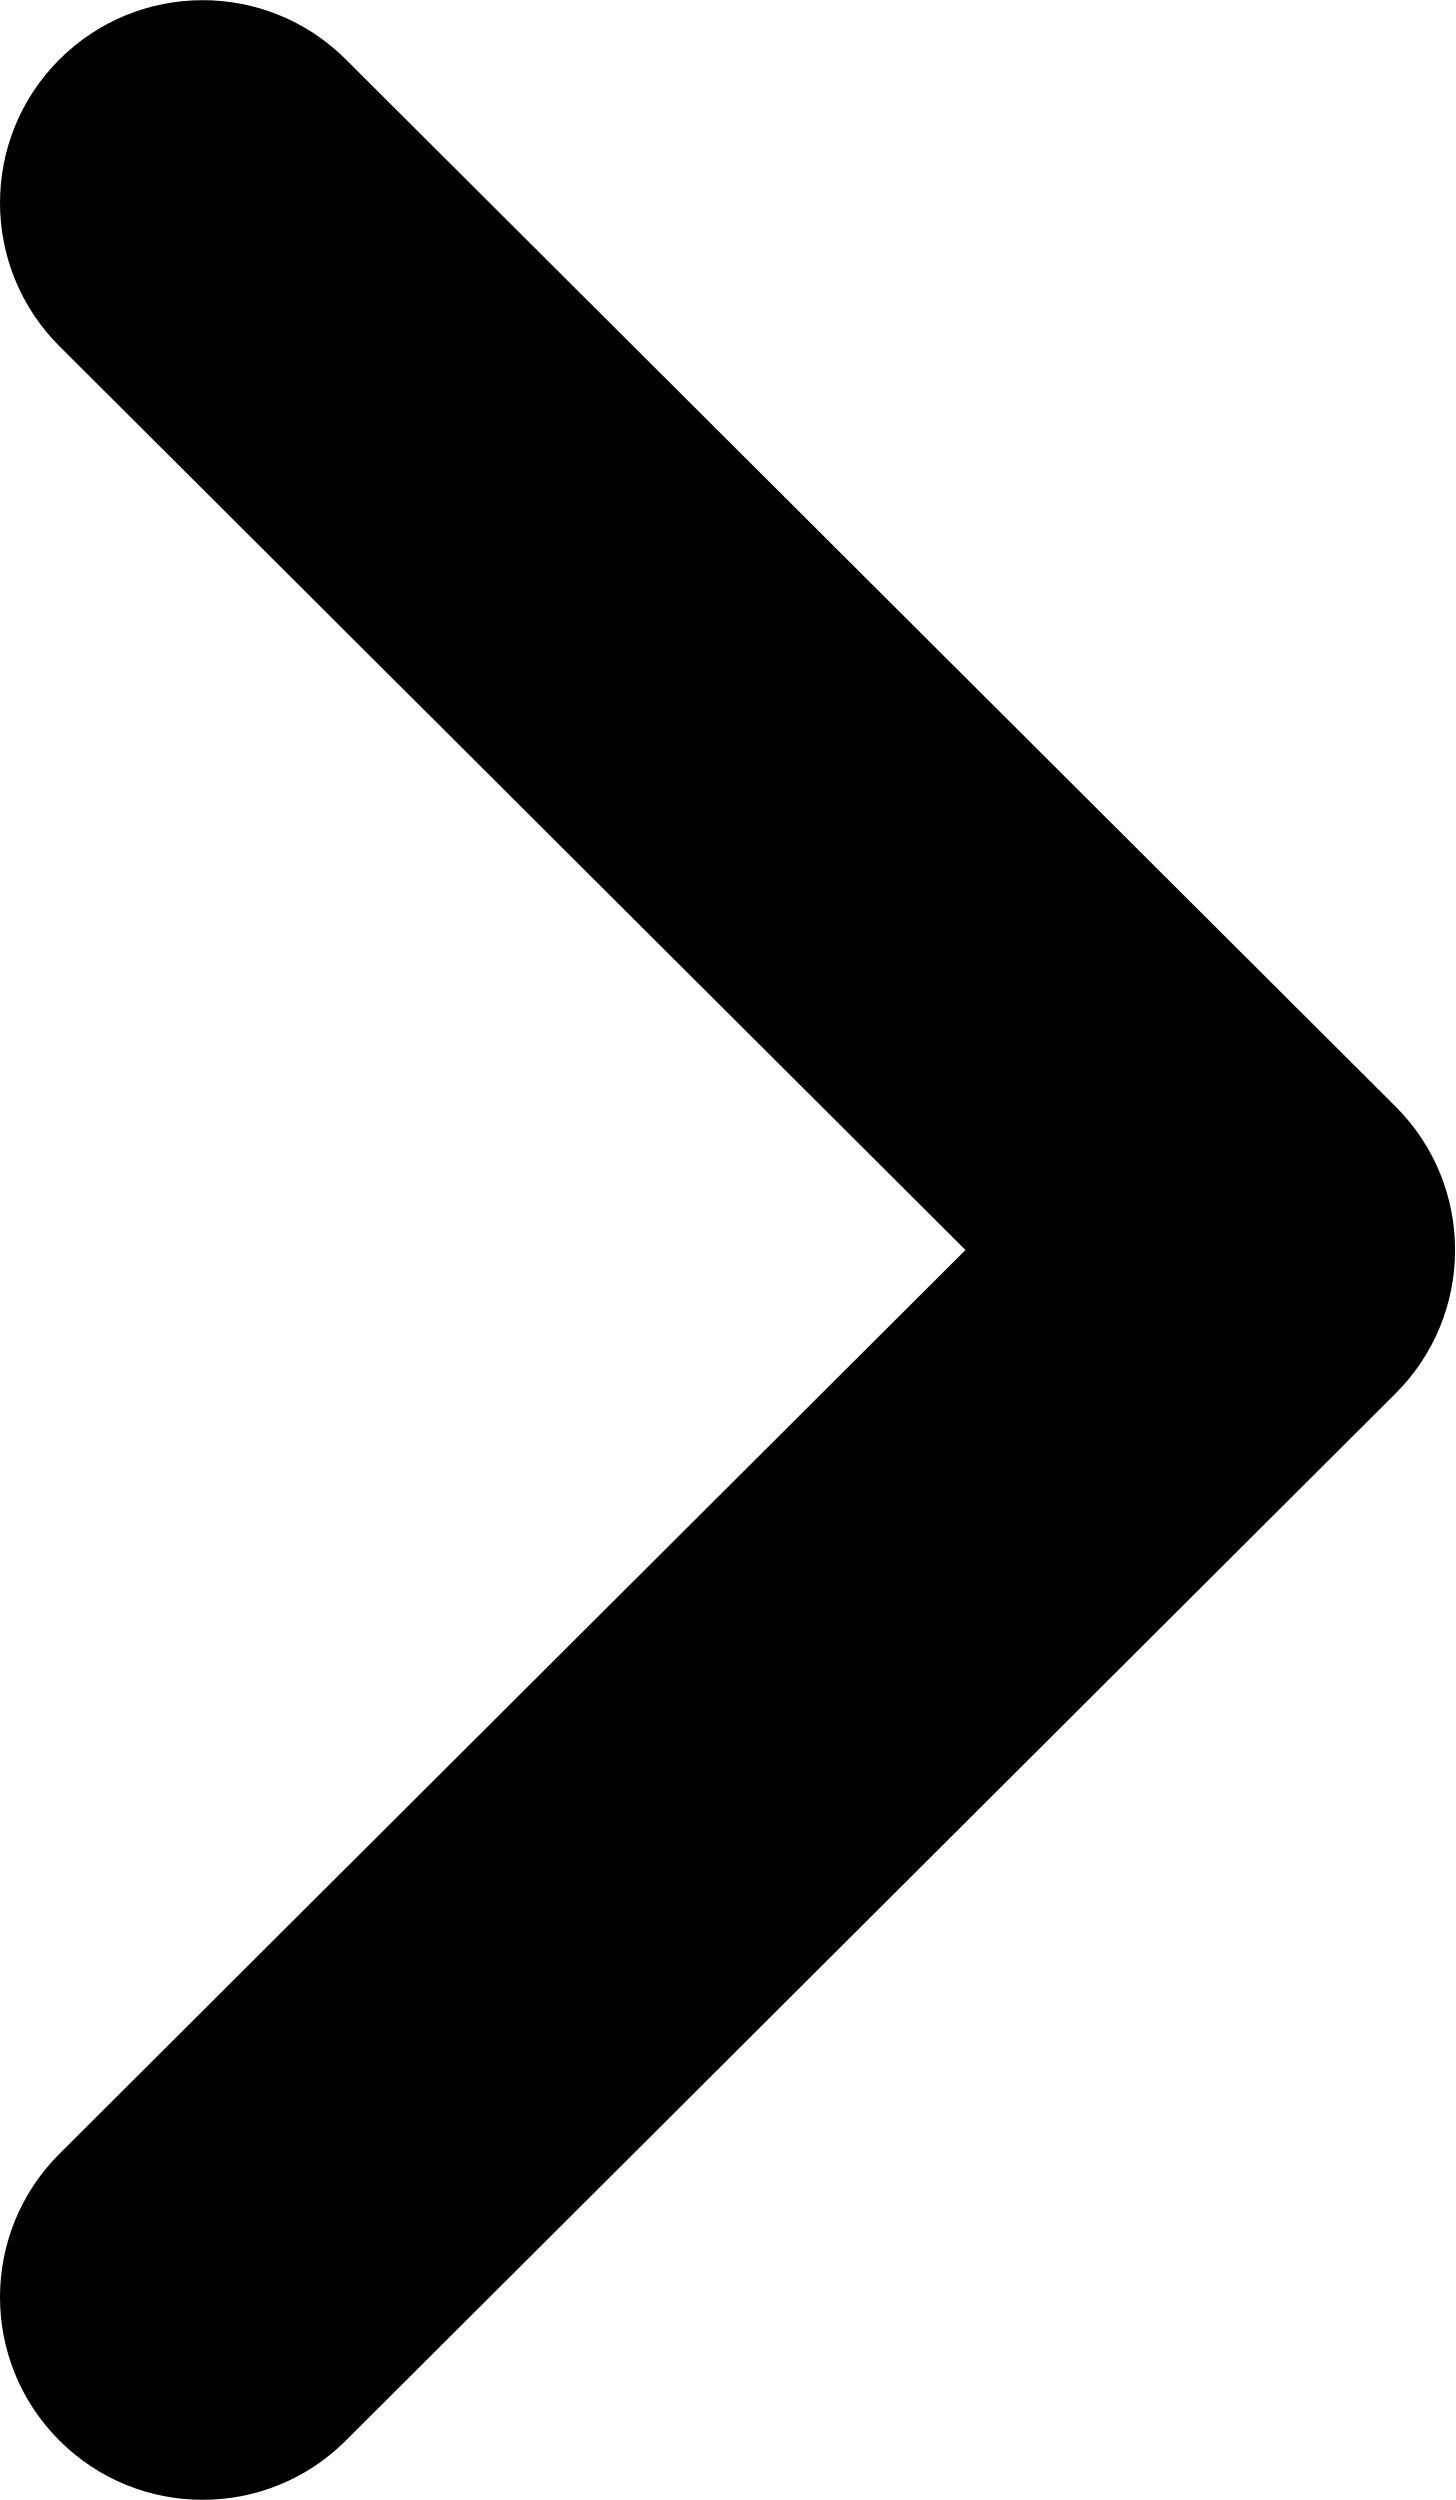
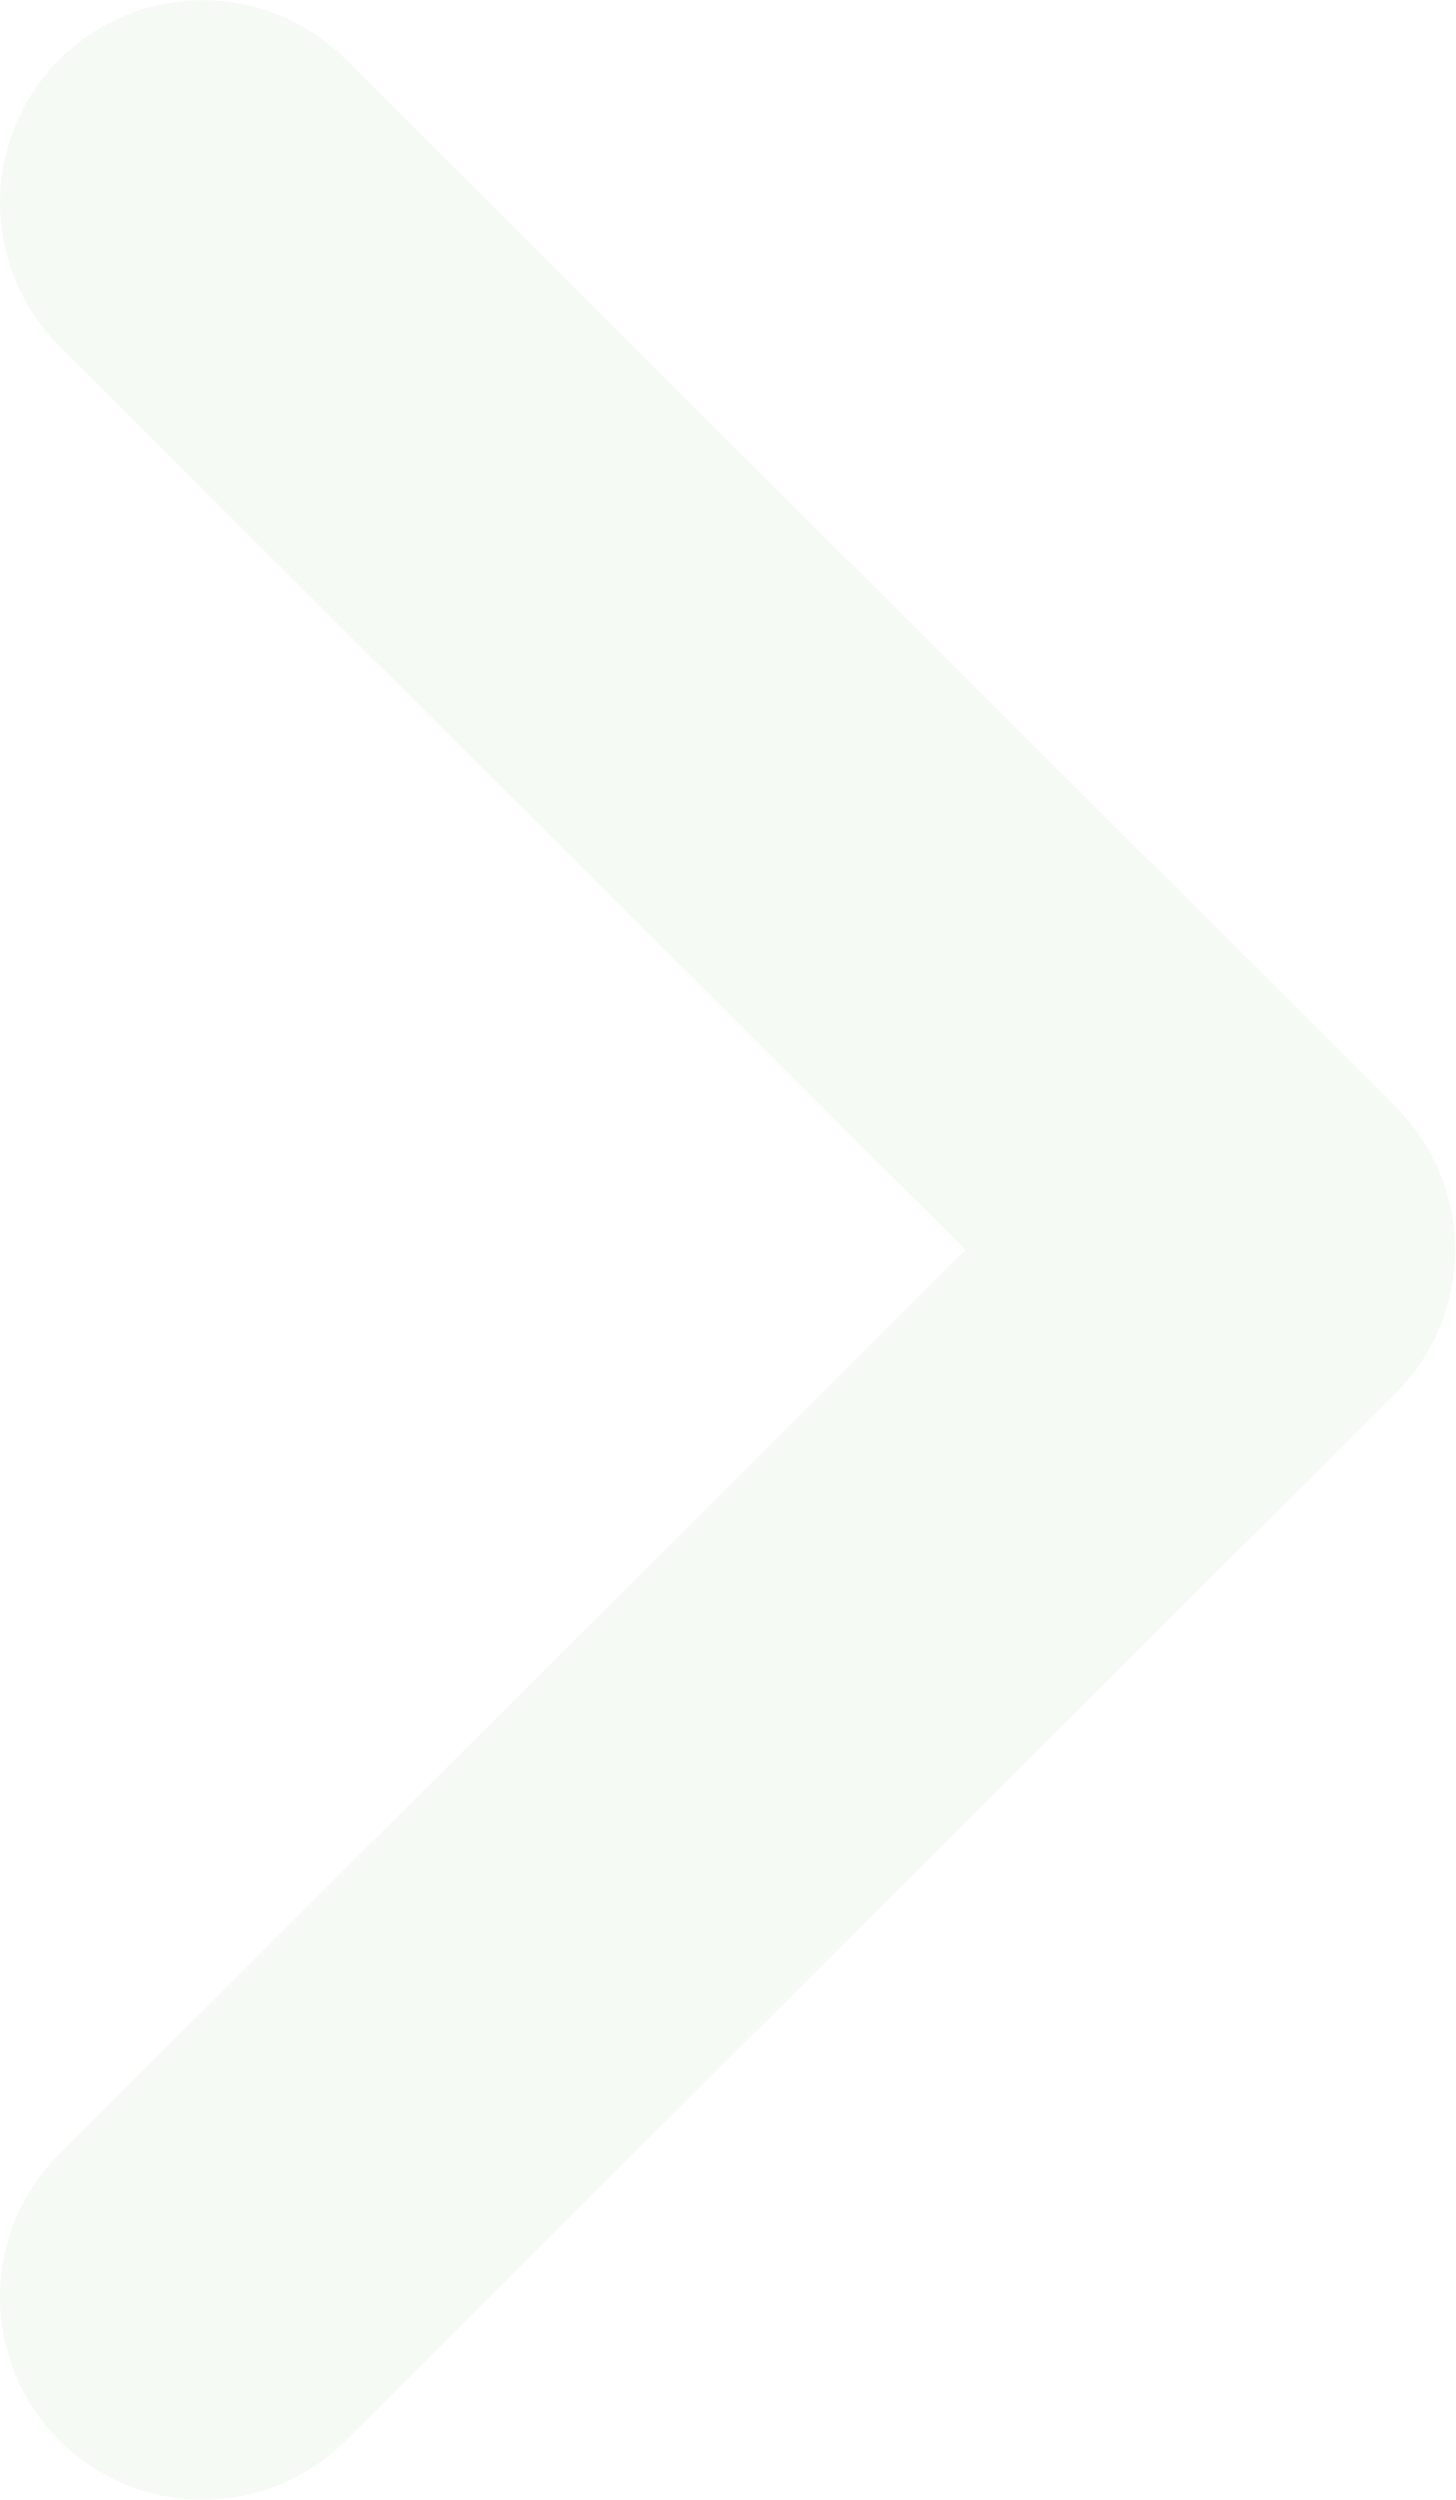
- <svg xmlns="http://www.w3.org/2000/svg" xml:space="preserve" width="298" height="512" shape-rendering="geometricPrecision" text-rendering="geometricPrecision" image-rendering="optimizeQuality" fill-rule="evenodd" clip-rule="evenodd" viewBox="0 0 298 511.93">
+ <svg xmlns="http://www.w3.org/2000/svg" xml:space="preserve" width="298" height="512" shape-rendering="geometricPrecision" text-rendering="geometricPrecision" image-rendering="optimizeQuality" fill="#F6FAF5" fill-rule="evenodd" clip-rule="evenodd" viewBox="0 0 298 511.93">
  <path fill-rule="nonzero" d="M70.77 499.85c-16.24 16.17-42.53 16.09-58.69-.15-16.17-16.25-16.09-42.54.15-58.7l185.5-185.03L12.23 70.93c-16.24-16.16-16.32-42.45-.15-58.7 16.16-16.24 42.45-16.32 58.69-.15l215.15 214.61c16.17 16.25 16.09 42.54-.15 58.7l-215 214.46z" />
</svg>
